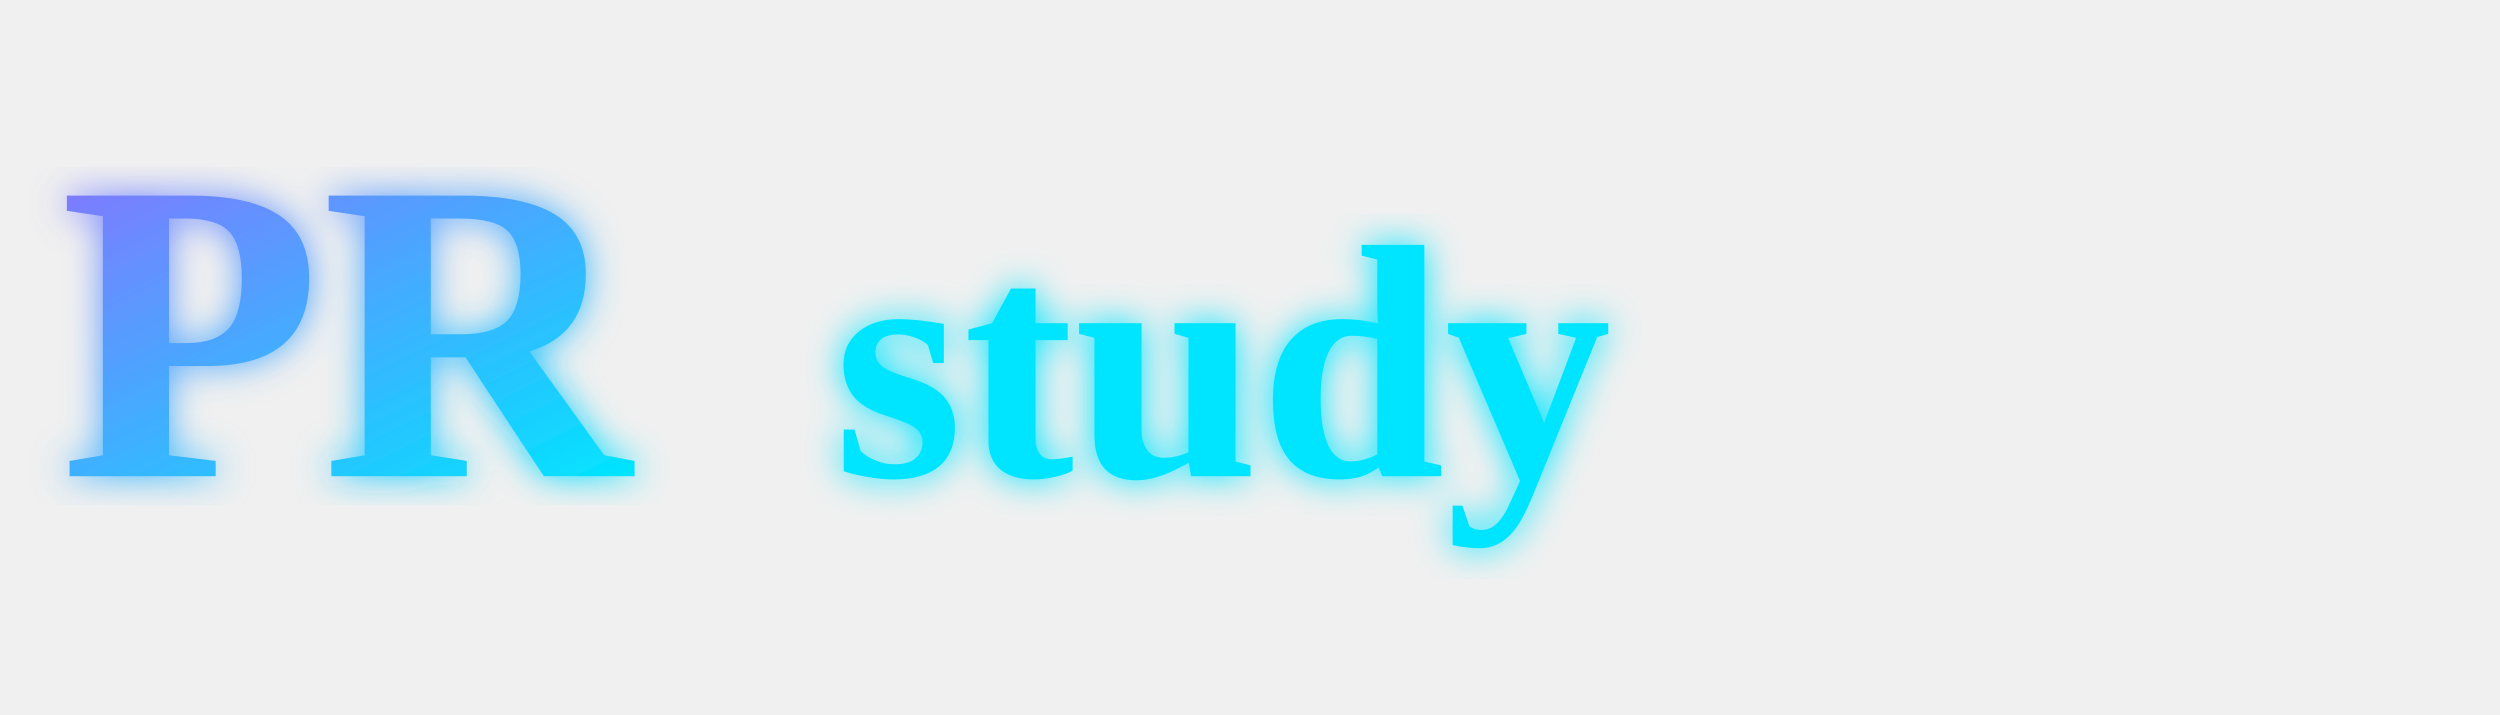
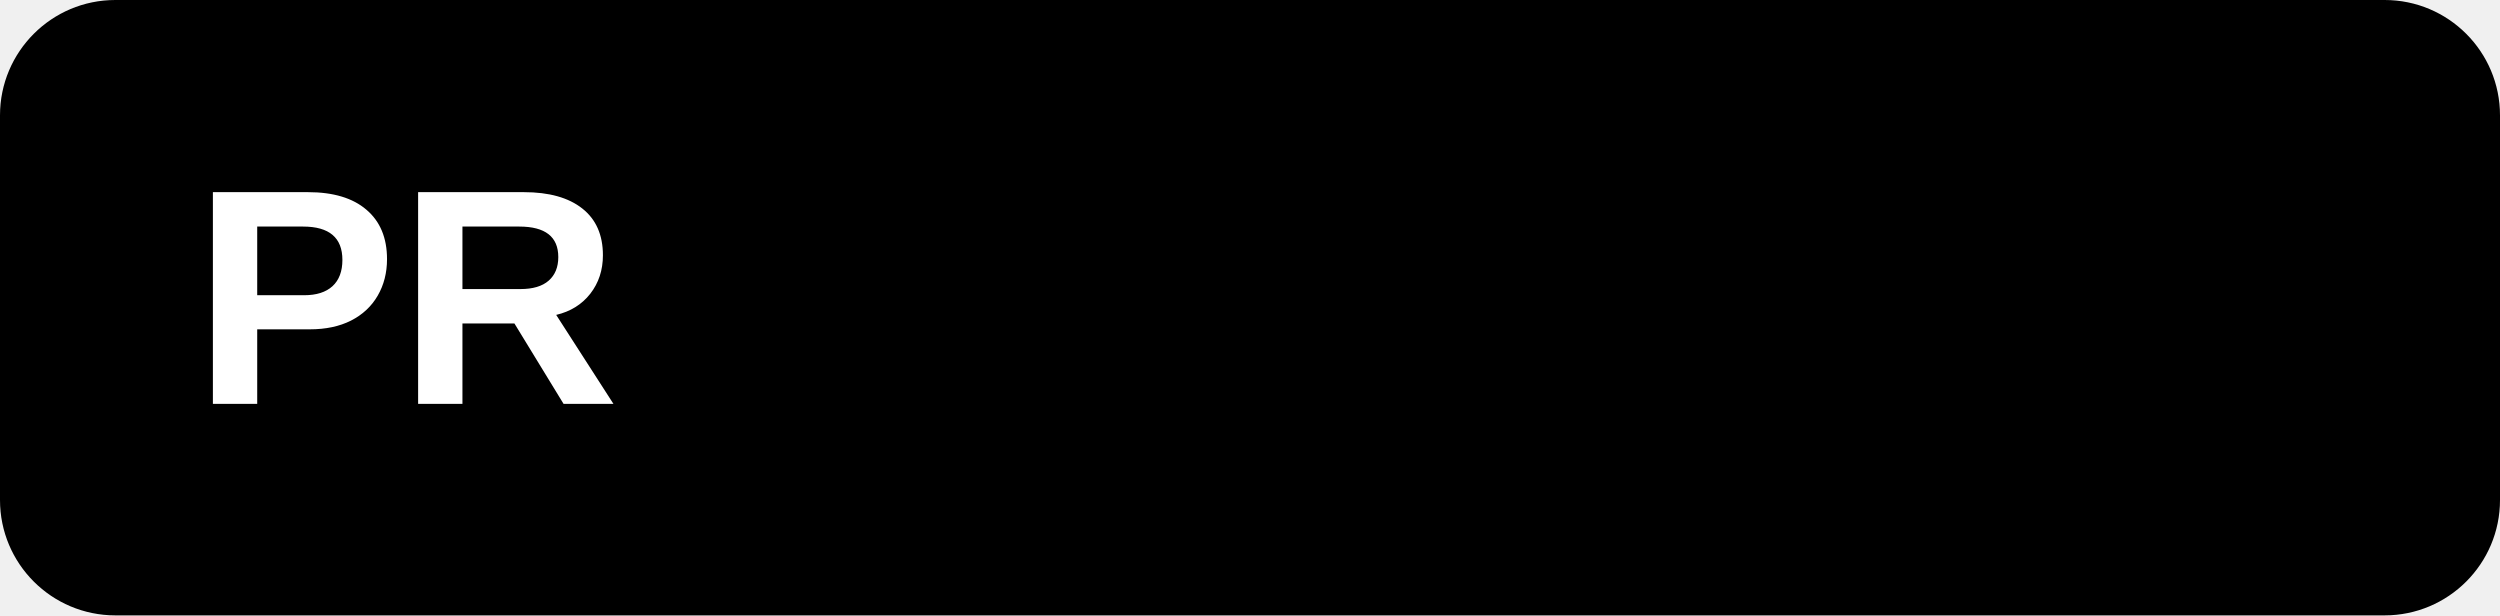
- <svg xmlns="http://www.w3.org/2000/svg" width="420" height="120" viewBox="0 0 420 120">
-   <defs>
-     <linearGradient id="g1" x1="0" y1="0" x2="1" y2="1">
-       <stop offset="0%" stop-color="#7C7CFF" />
-       <stop offset="100%" stop-color="#00E5FF" />
-     </linearGradient>
-     <filter id="glow">
-       <feGaussianBlur stdDeviation="3" result="coloredBlur" />
-       <feMerge>
-         <feMergeNode in="coloredBlur" />
-         <feMergeNode in="SourceGraphic" />
-       </feMerge>
-     </filter>
-   </defs>
-   <text x="10" y="80" font-size="72" font-weight="800" fill="url(#g1)" filter="url(#glow)">
-     PR
-   </text>
-   <text x="140" y="80" font-size="56" font-weight="600" fill="#00E5FF" filter="url(#glow)">
-     study
+ <svg xmlns="http://www.w3.org/2000/svg" width="260" height="64" viewBox="0 0 260 64">
+   <rect width="260" height="64" rx="12" fill="black" />
+   <text x="20" y="42" font-size="32" font-family="Arial, Helvetica, sans-serif" fill="white" font-weight="700">
+     PR<span fill="#00ffff">study</span>
  </text>
</svg>
